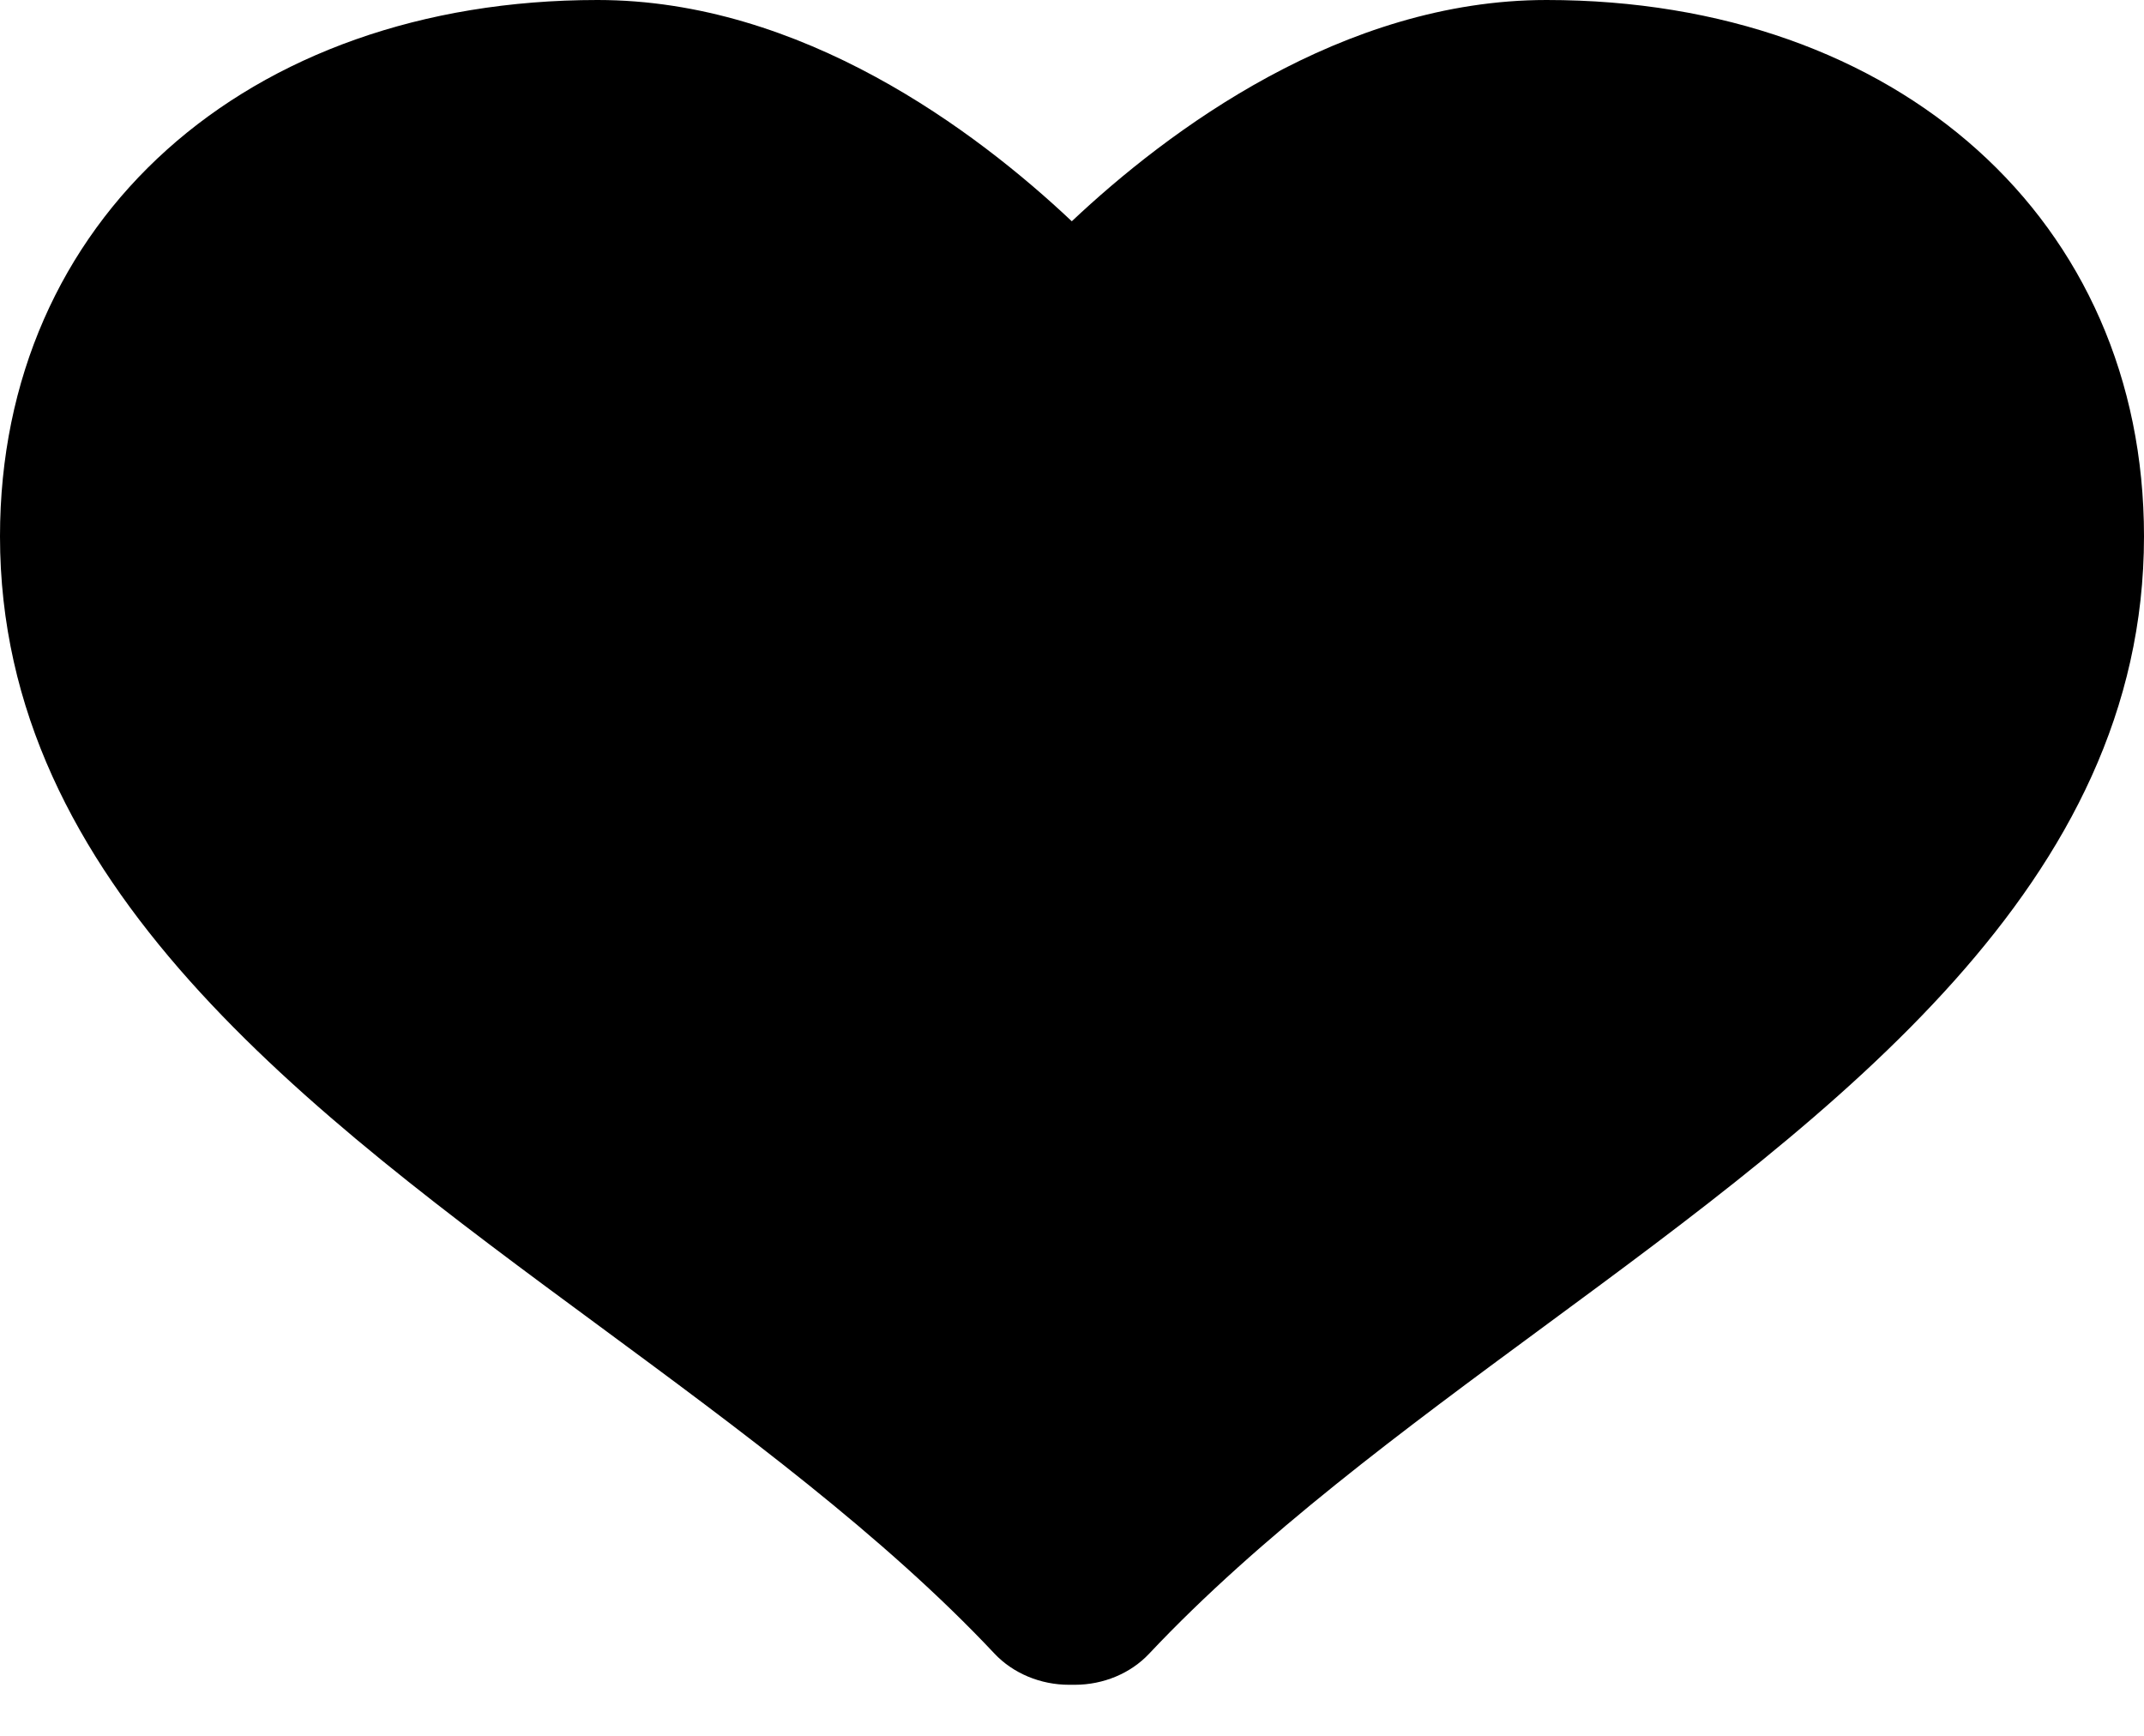
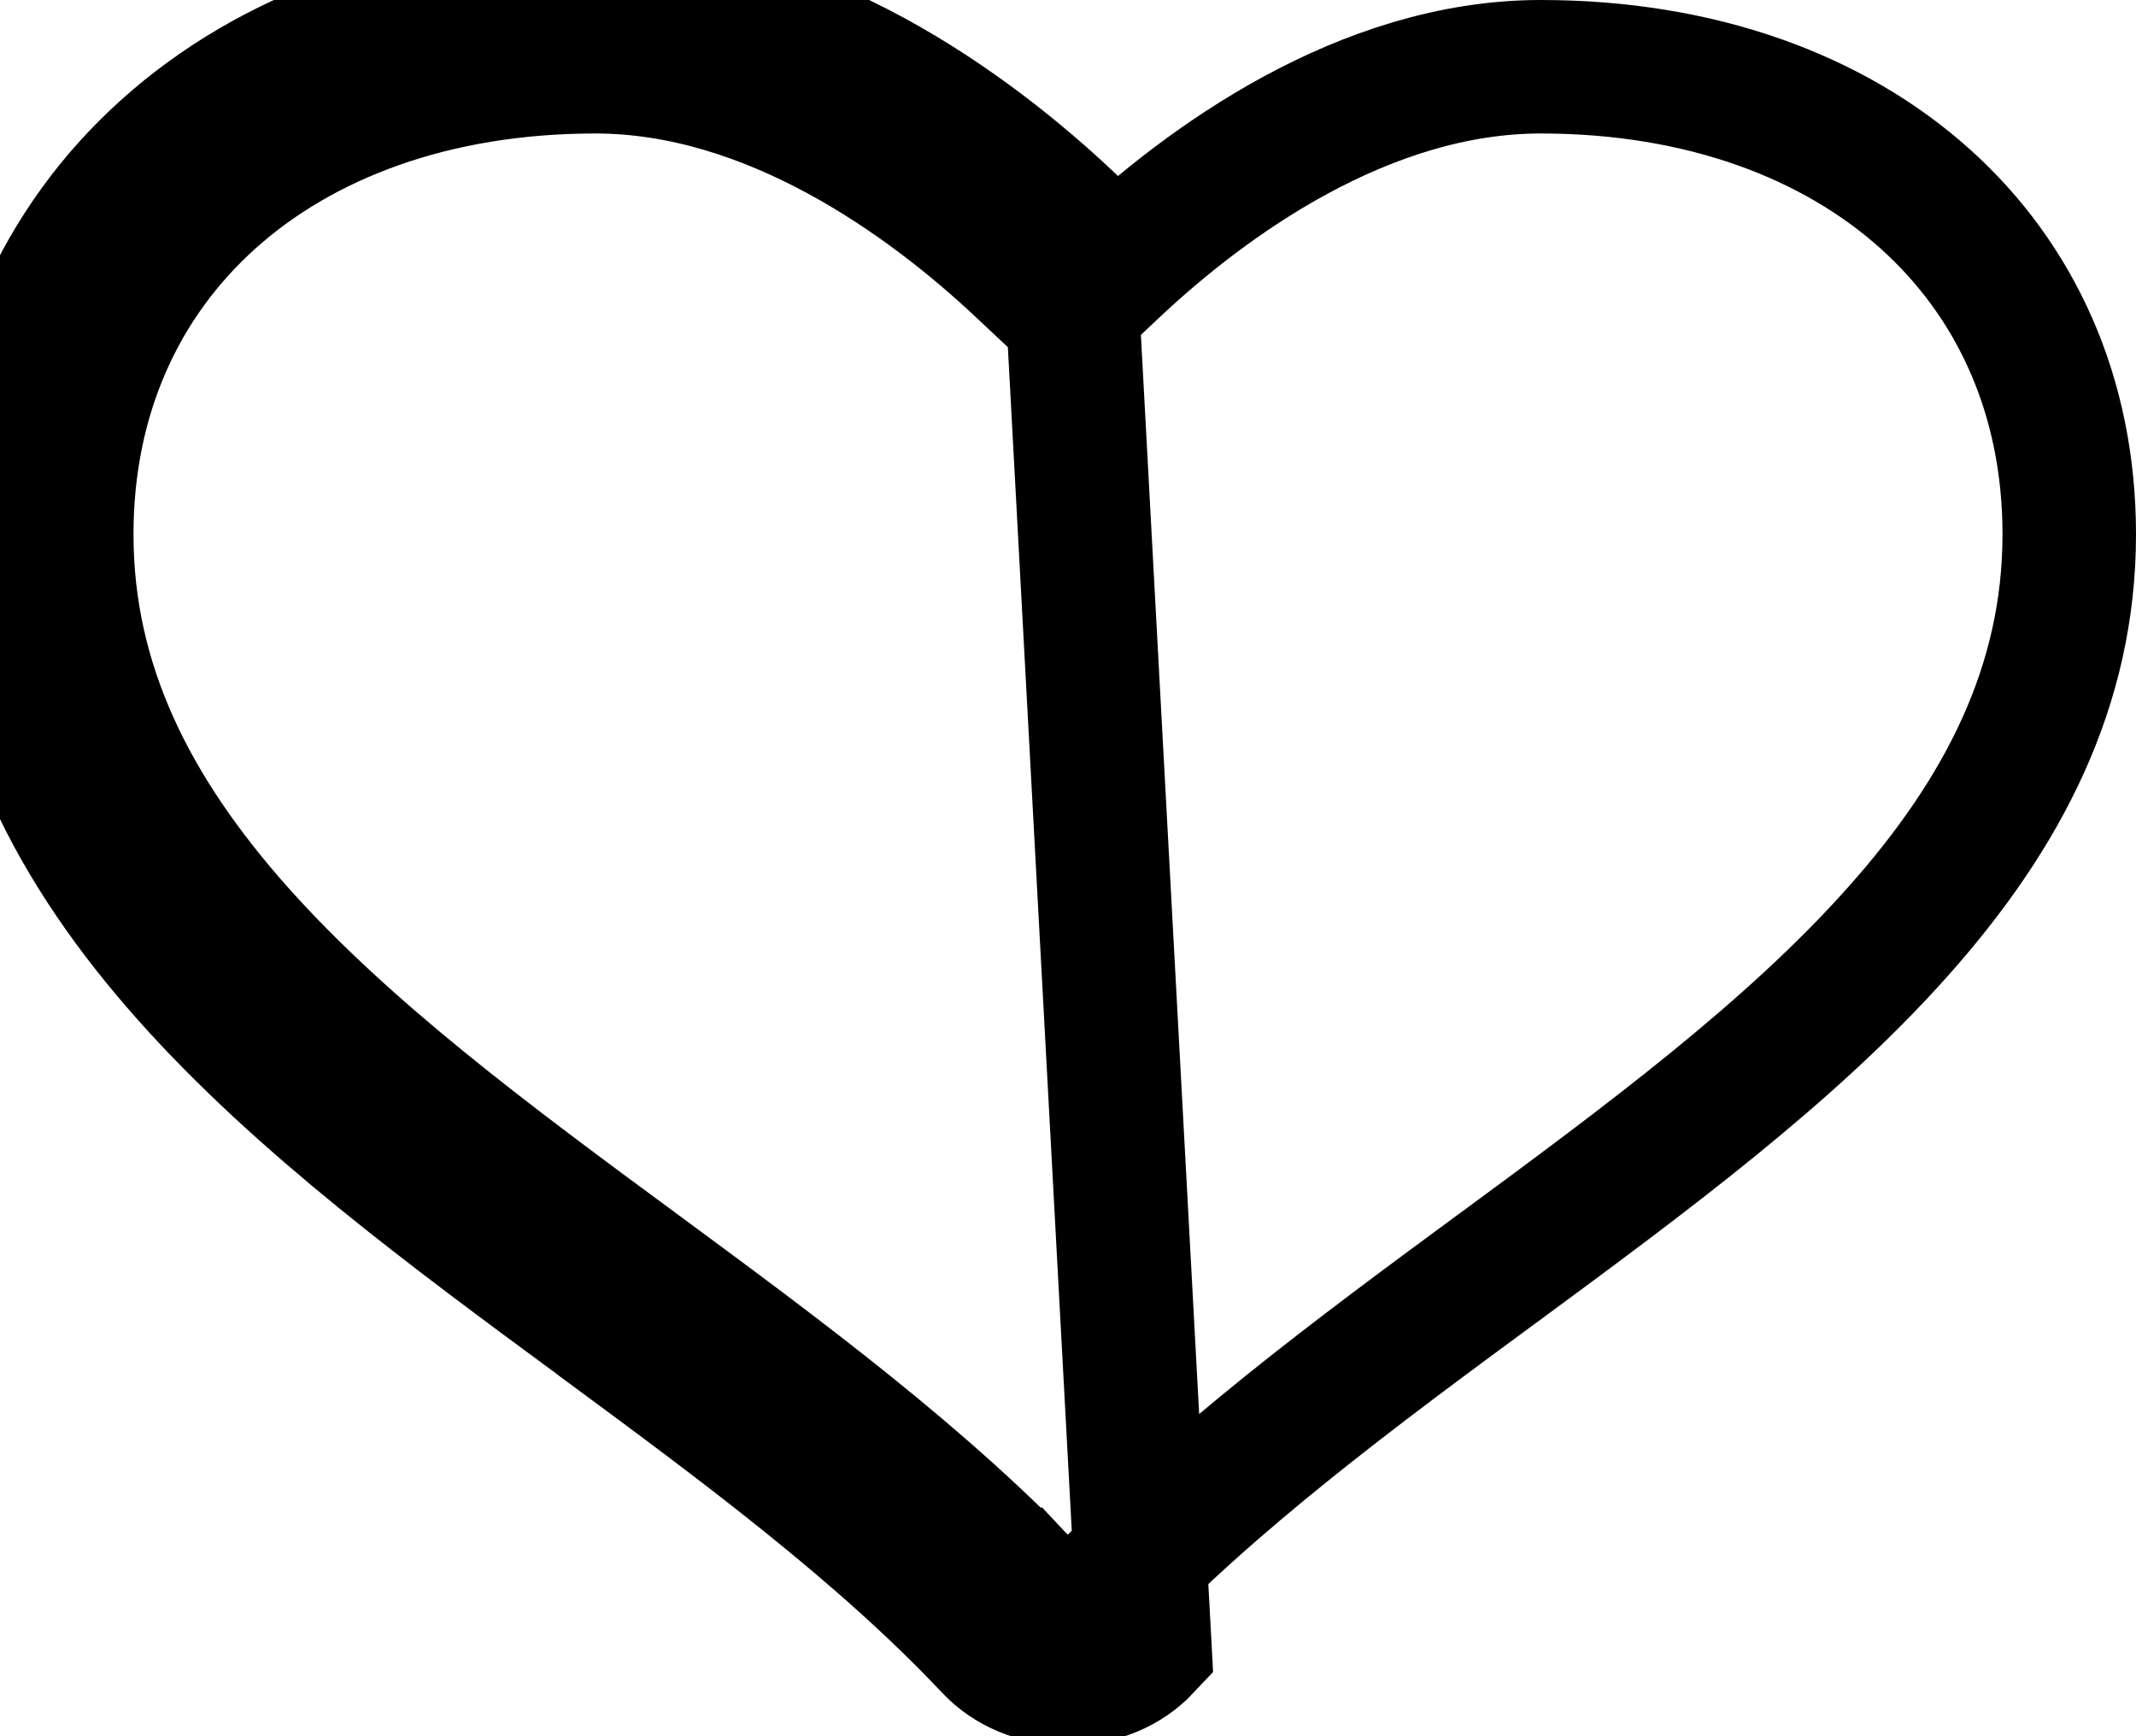
- <svg xmlns="http://www.w3.org/2000/svg" width="21" height="17" viewBox="0 0 21 17" fill="none">
-   <path d="M15.148 0C13.147 0 11.437 1.282 10.498 2.167C9.559 1.282 7.853 0 5.853 0C2.406 0 0 2.161 0 5.253C0 8.661 2.989 10.864 5.88 12.994C7.245 14.001 8.658 15.042 9.741 16.195C9.923 16.388 10.191 16.5 10.471 16.5H10.527C10.808 16.5 11.075 16.388 11.256 16.195C12.341 15.042 13.753 14 15.119 12.994C18.009 10.865 21 8.662 21 5.253C21 2.161 18.594 0 15.148 0Z" fill="black" />
+ <svg xmlns="http://www.w3.org/2000/svg" width="16" height="13" viewBox="0 0 16 13" fill="none">
+   <path d="M7.422 12.339L7.786 11.997C6.934 11.089 5.833 10.277 4.812 9.524L4.777 9.498L4.777 9.498C3.665 8.679 2.591 7.885 1.787 6.984C0.993 6.093 0.5 5.138 0.5 4.003C0.5 2.962 0.902 2.098 1.579 1.49C2.26 0.878 3.25 0.5 4.46 0.5C5.783 0.5 6.961 1.361 7.656 2.015L7.999 2.337L8.341 2.015C9.036 1.361 10.217 0.5 11.541 0.5C12.75 0.5 13.74 0.878 14.421 1.49C15.098 2.098 15.5 2.962 15.5 4.003C15.5 5.138 15.007 6.094 14.212 6.984C13.409 7.885 12.334 8.679 11.223 9.498C11.223 9.498 11.223 9.498 11.223 9.498L11.214 9.504C10.184 10.263 9.073 11.081 8.212 11.996C8.173 12.037 8.105 12.071 8.02 12.071H7.978C7.893 12.071 7.824 12.037 7.785 11.996L7.422 12.339ZM7.422 12.339C7.561 12.486 7.764 12.571 7.978 12.571H8.02C8.235 12.571 8.438 12.486 8.576 12.339L7.999 1.651C7.283 0.977 5.983 0 4.46 0C1.833 0 0 1.646 0 4.003C0 6.599 2.277 8.277 4.48 9.9L4.495 9.912C5.53 10.675 6.6 11.464 7.422 12.339Z" stroke="black" />
</svg>
